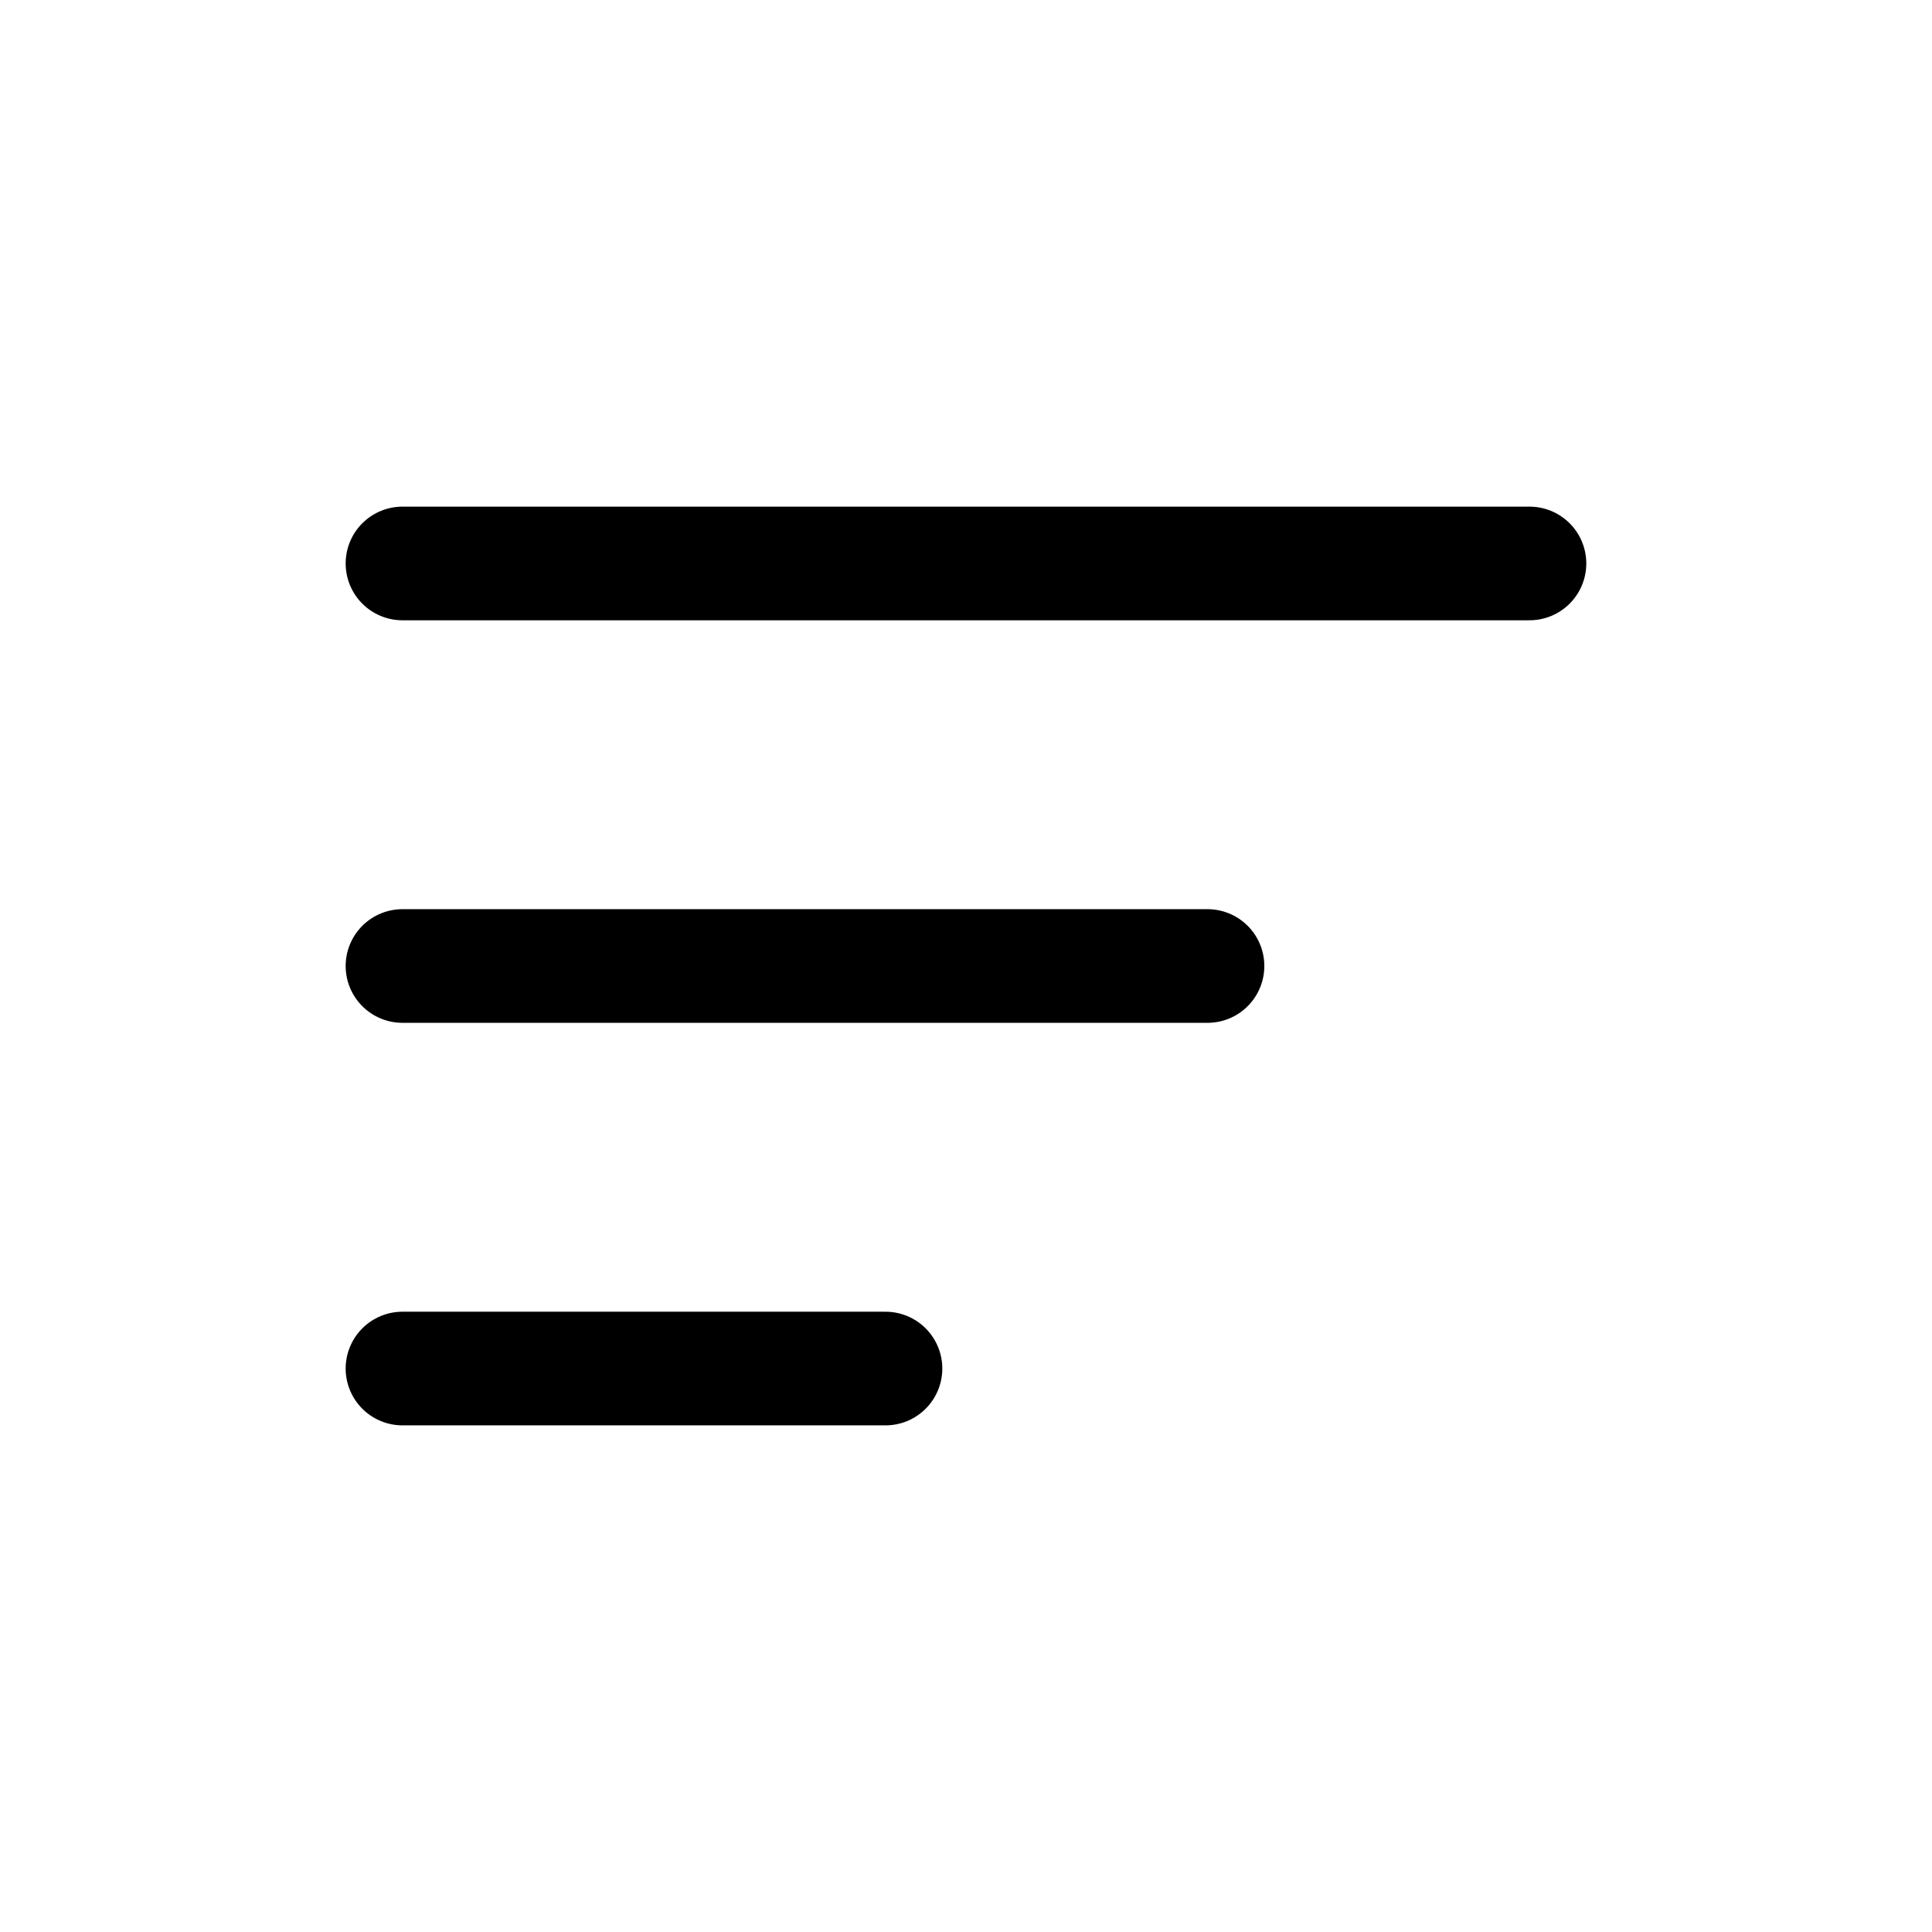
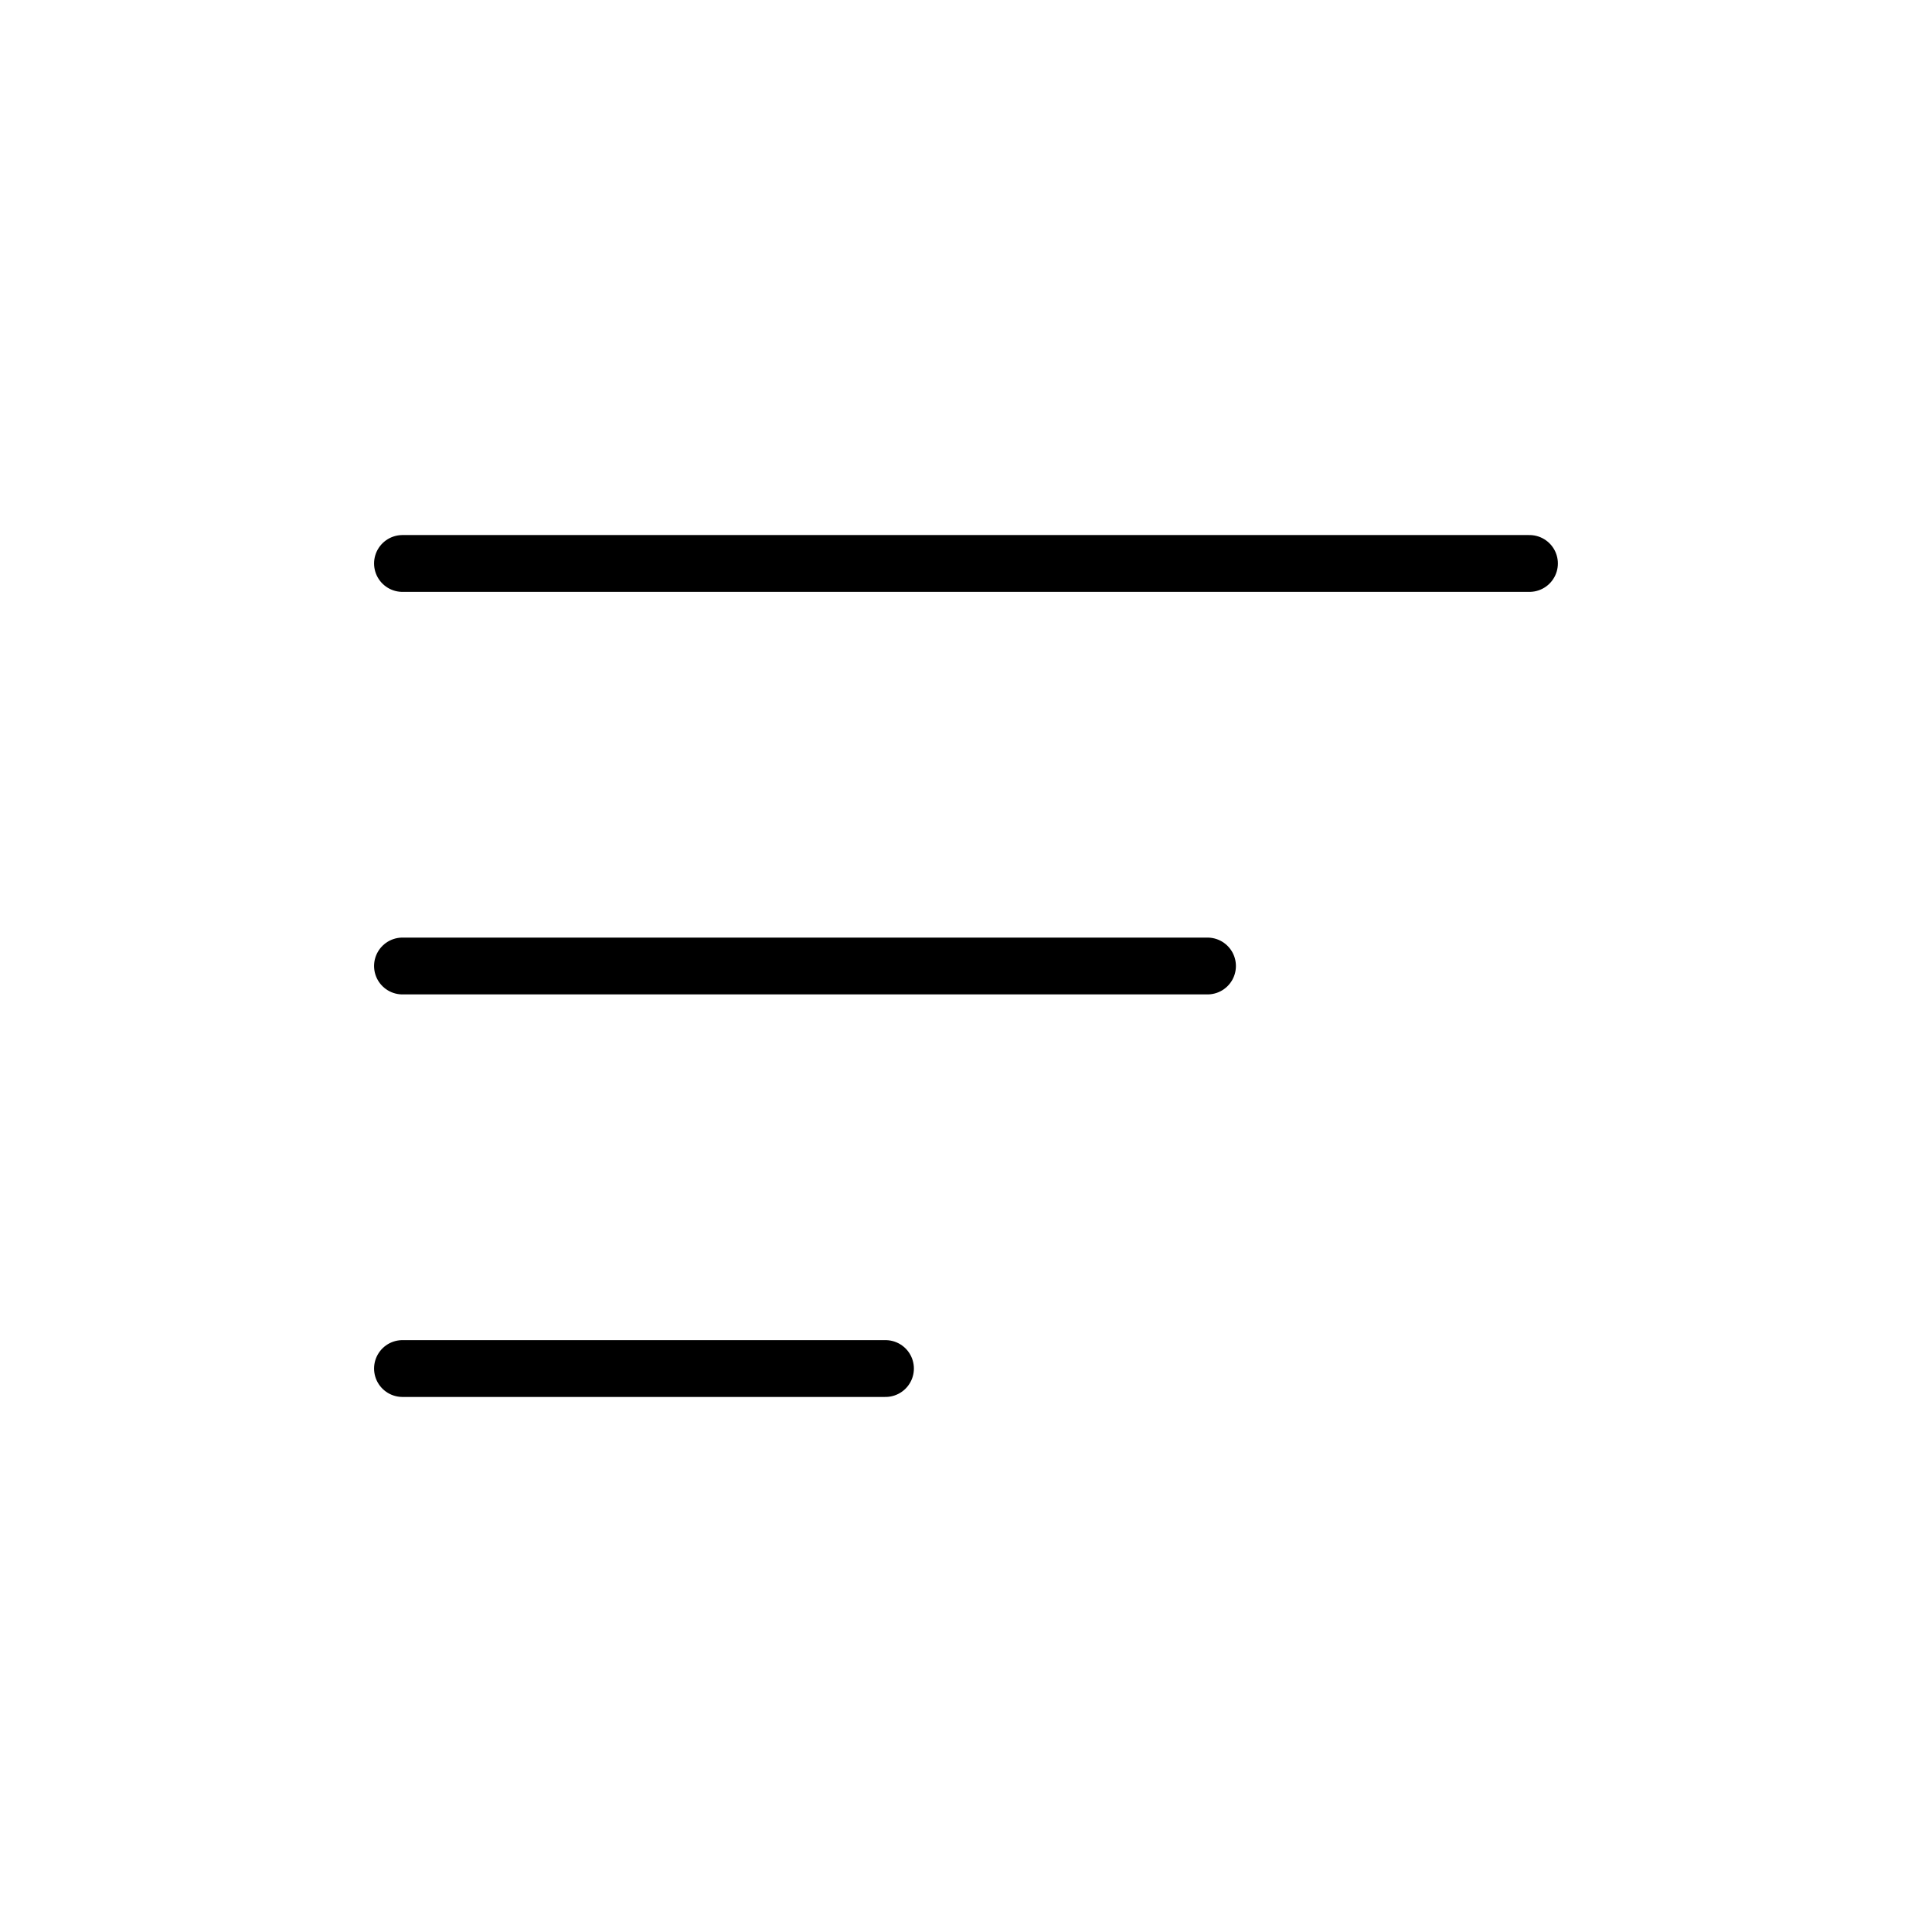
<svg xmlns="http://www.w3.org/2000/svg" width="34" height="34" viewBox="0 0 34 34" fill="none">
-   <path d="M7.083 9.916H26.916" stroke="black" stroke-width="2" stroke-linecap="round" />
-   <path d="M7.083 17H21.25" stroke="black" stroke-width="2" stroke-linecap="round" />
-   <path d="M7.083 24.084H15.583" stroke="black" stroke-width="2" stroke-linecap="round" />
+   <path d="M7.083 9.916H26.916" stroke="black" strokeWidth="2" stroke-linecap="round" />
+   <path d="M7.083 17H21.25" stroke="black" strokeWidth="2" stroke-linecap="round" />
+   <path d="M7.083 24.084H15.583" stroke="black" strokeWidth="2" stroke-linecap="round" />
</svg>
